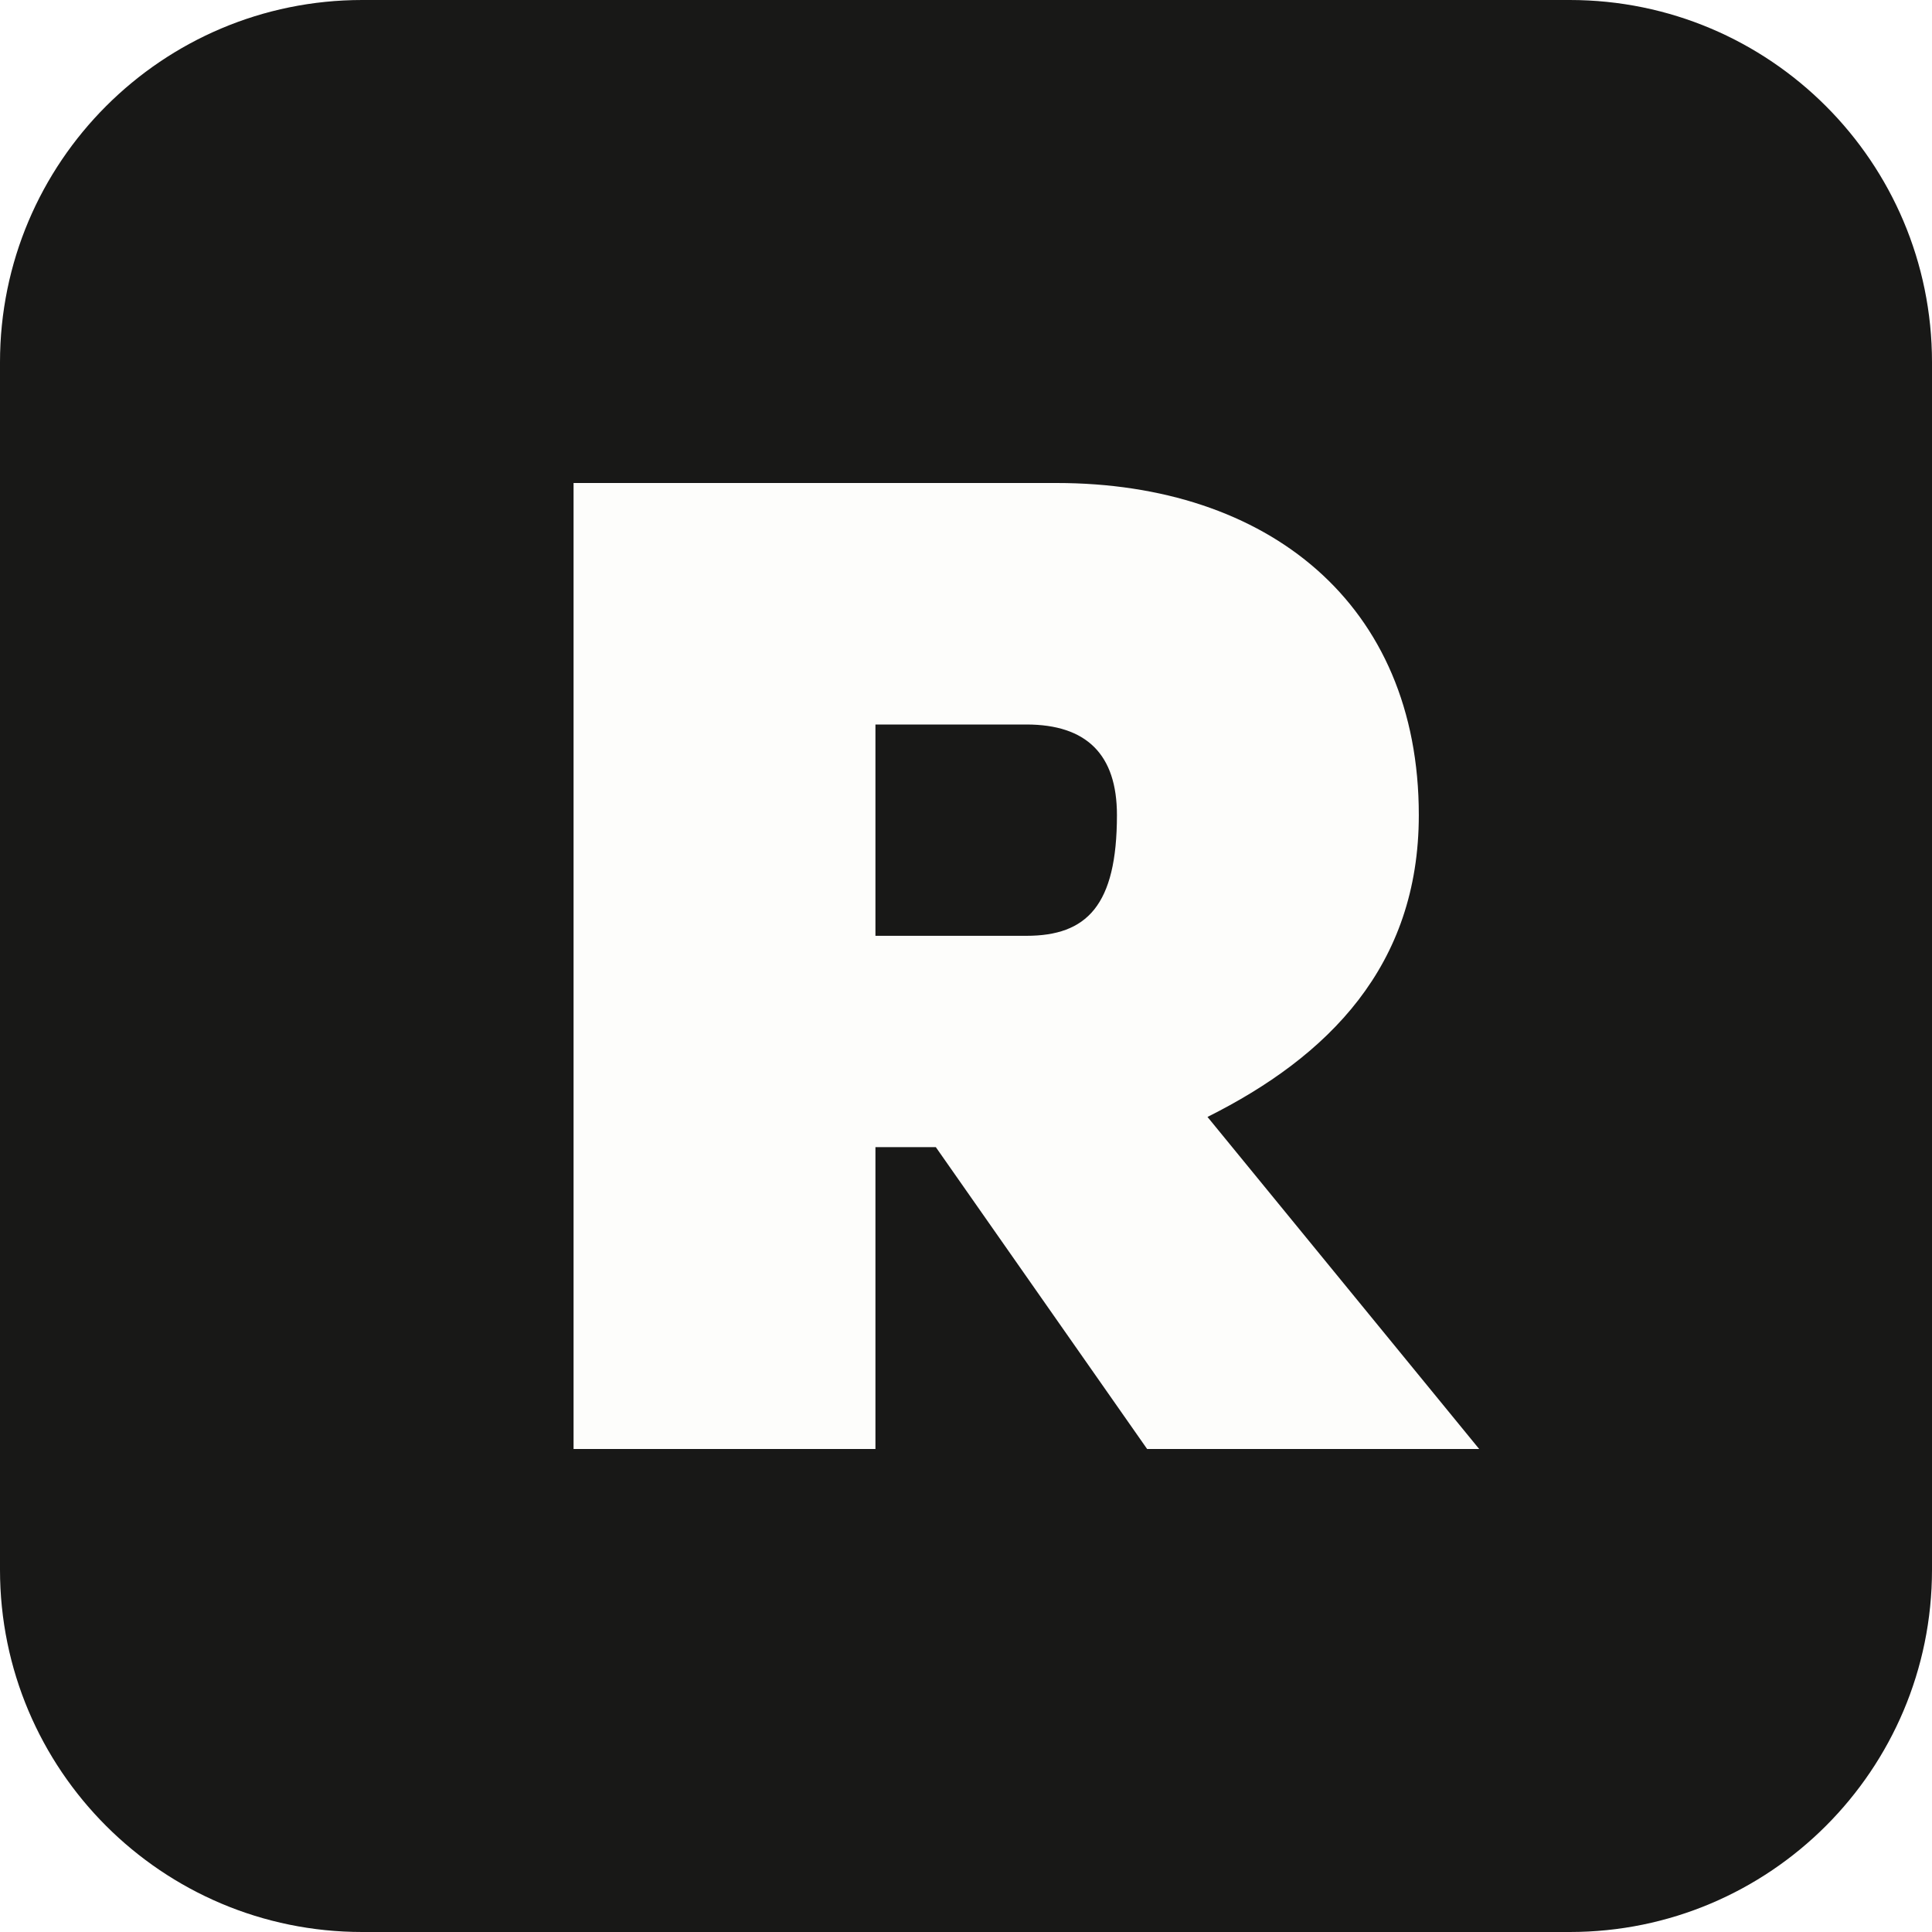
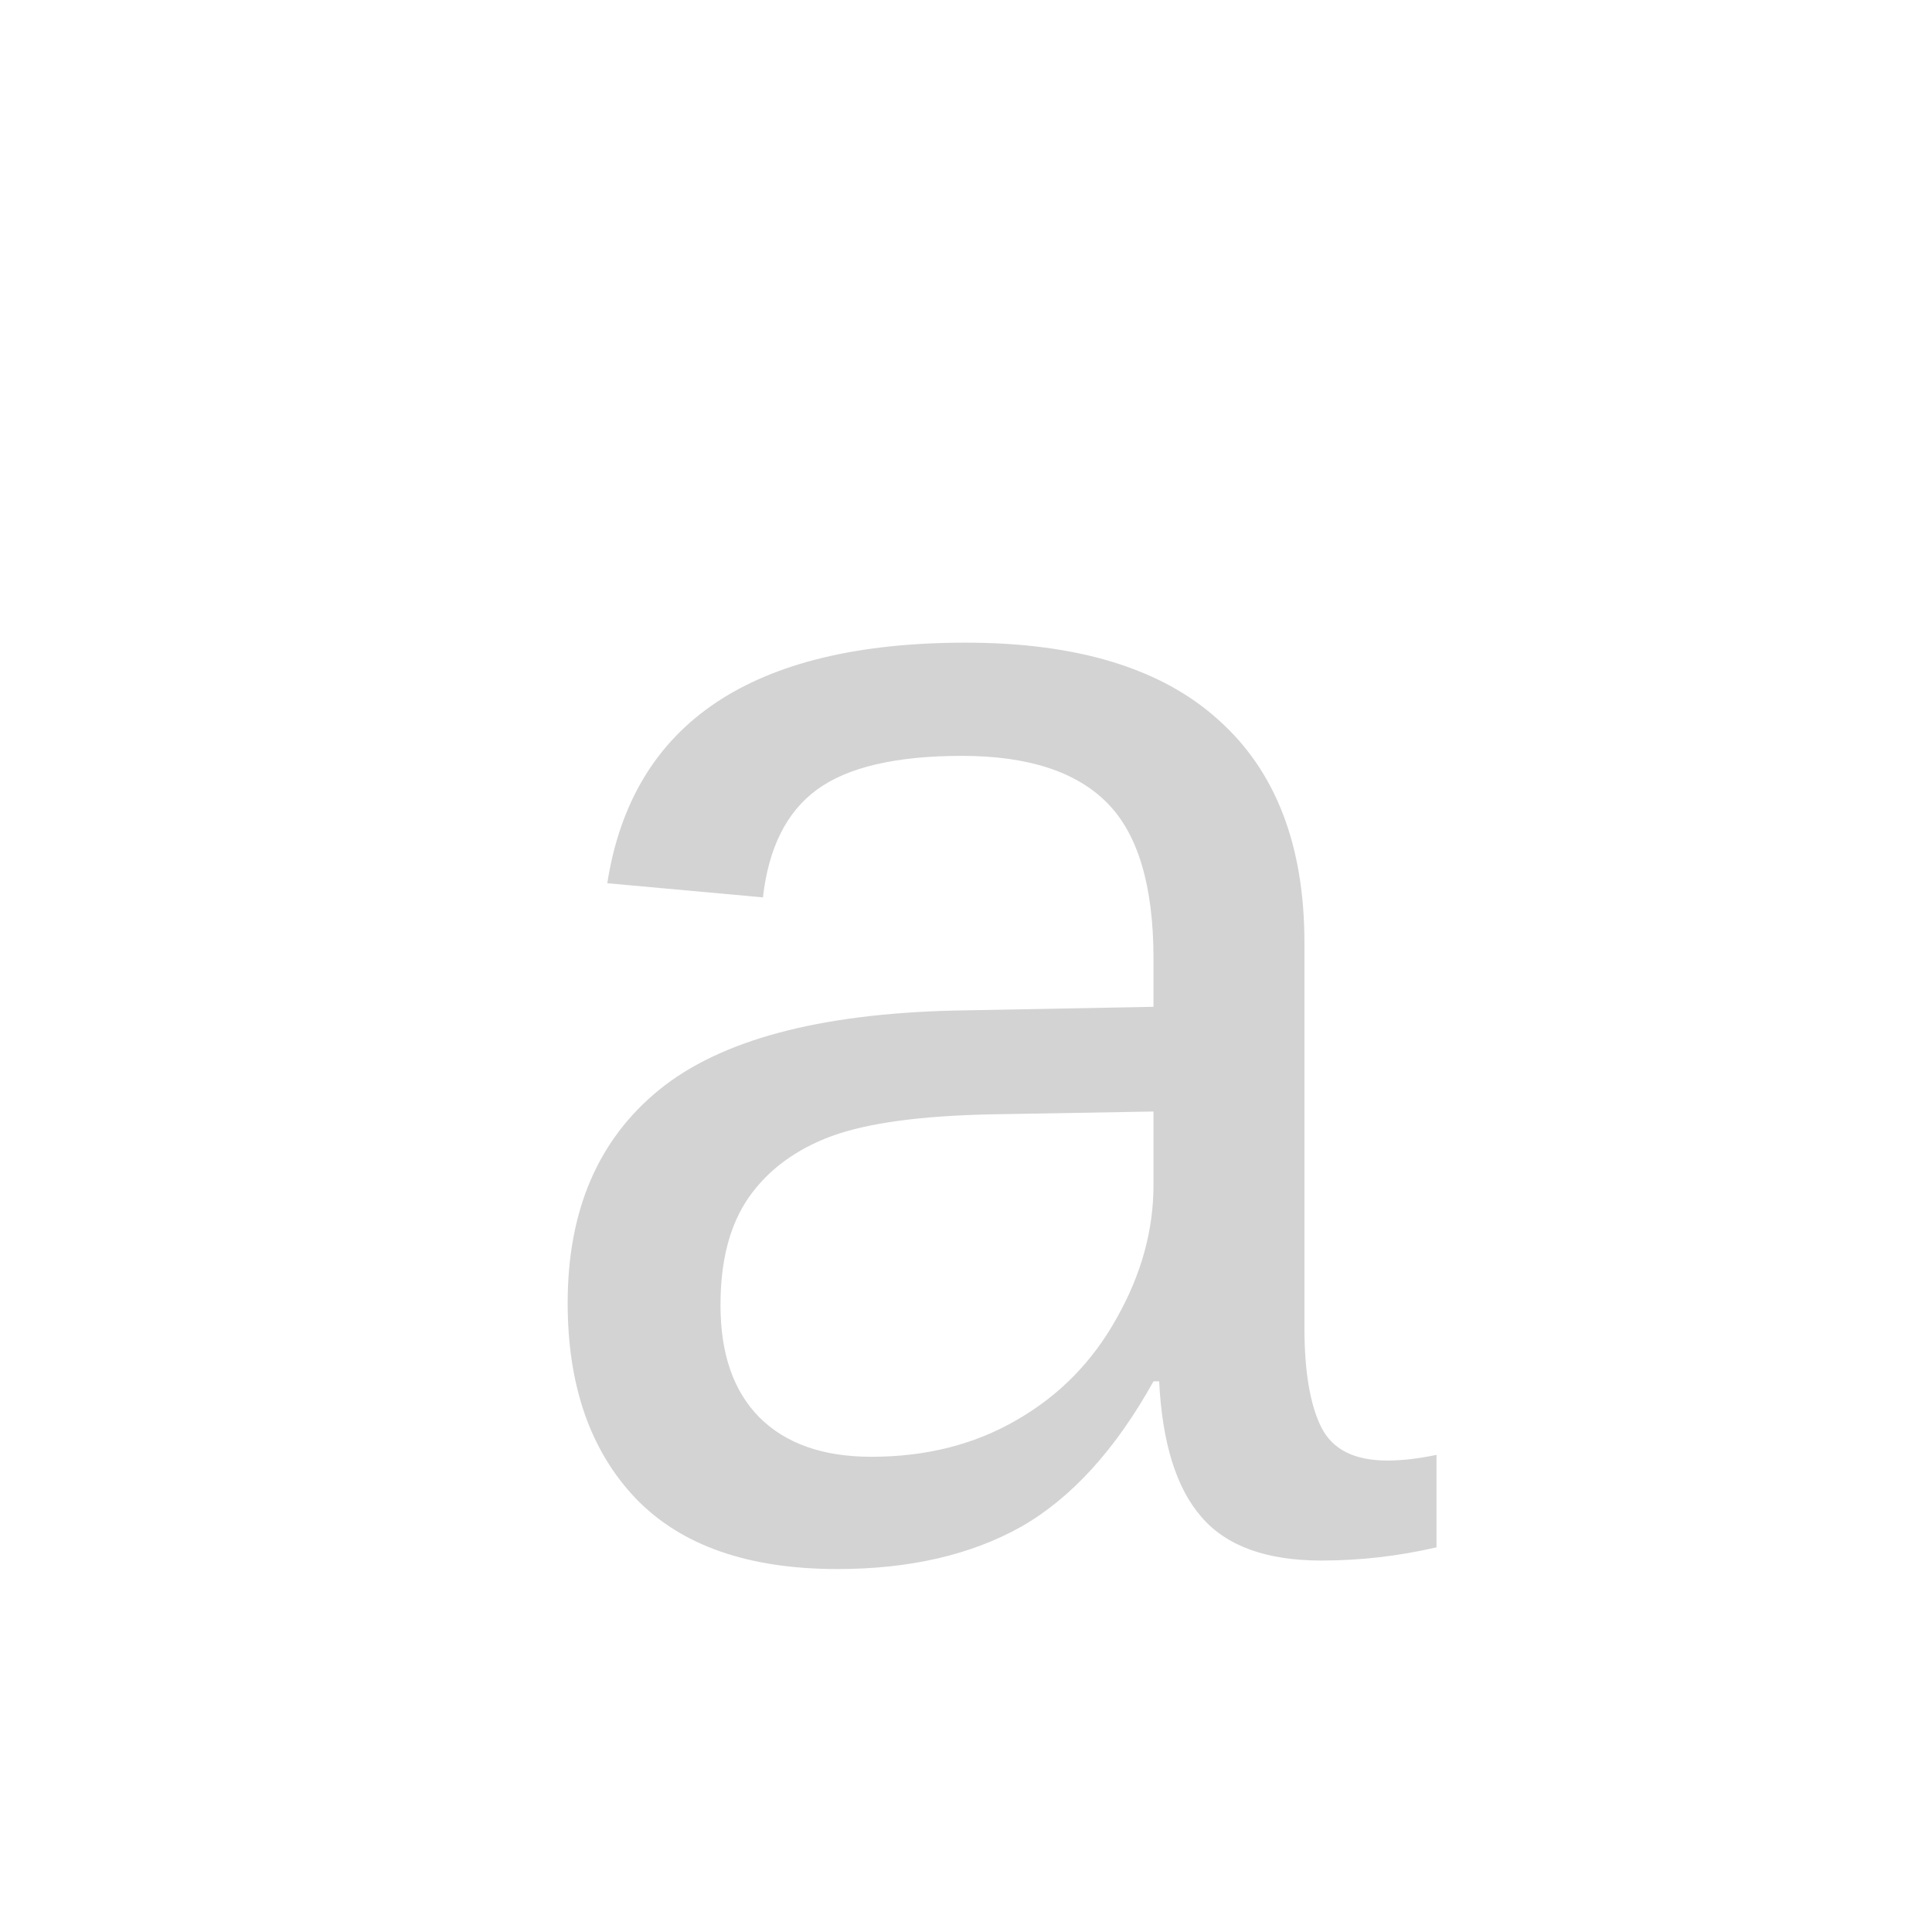
- <svg xmlns="http://www.w3.org/2000/svg" viewBox="0 0 64 64">
-   <rect width="64" height="64" rx="12" fill="#181817" />
-   <path d="M19 16h16c7 0 12 4 12 11 0 5-3 8-7 10l9 11H38l-7-10h-2v10H19V16Zm10 8v7h5c2 0 3-1 3-4 0-2-1-3-3-3h-5Z" fill="#fdfdfb" />
+ <svg xmlns="http://www.w3.org/2000/svg" width="32" height="32" viewBox="0 0 32 32">
+   <text x="16" y="16" dominant-baseline="central" text-anchor="middle" font-family="Arial, sans-serif" font-size="28" fill="lightgrey">a</text>
</svg>
